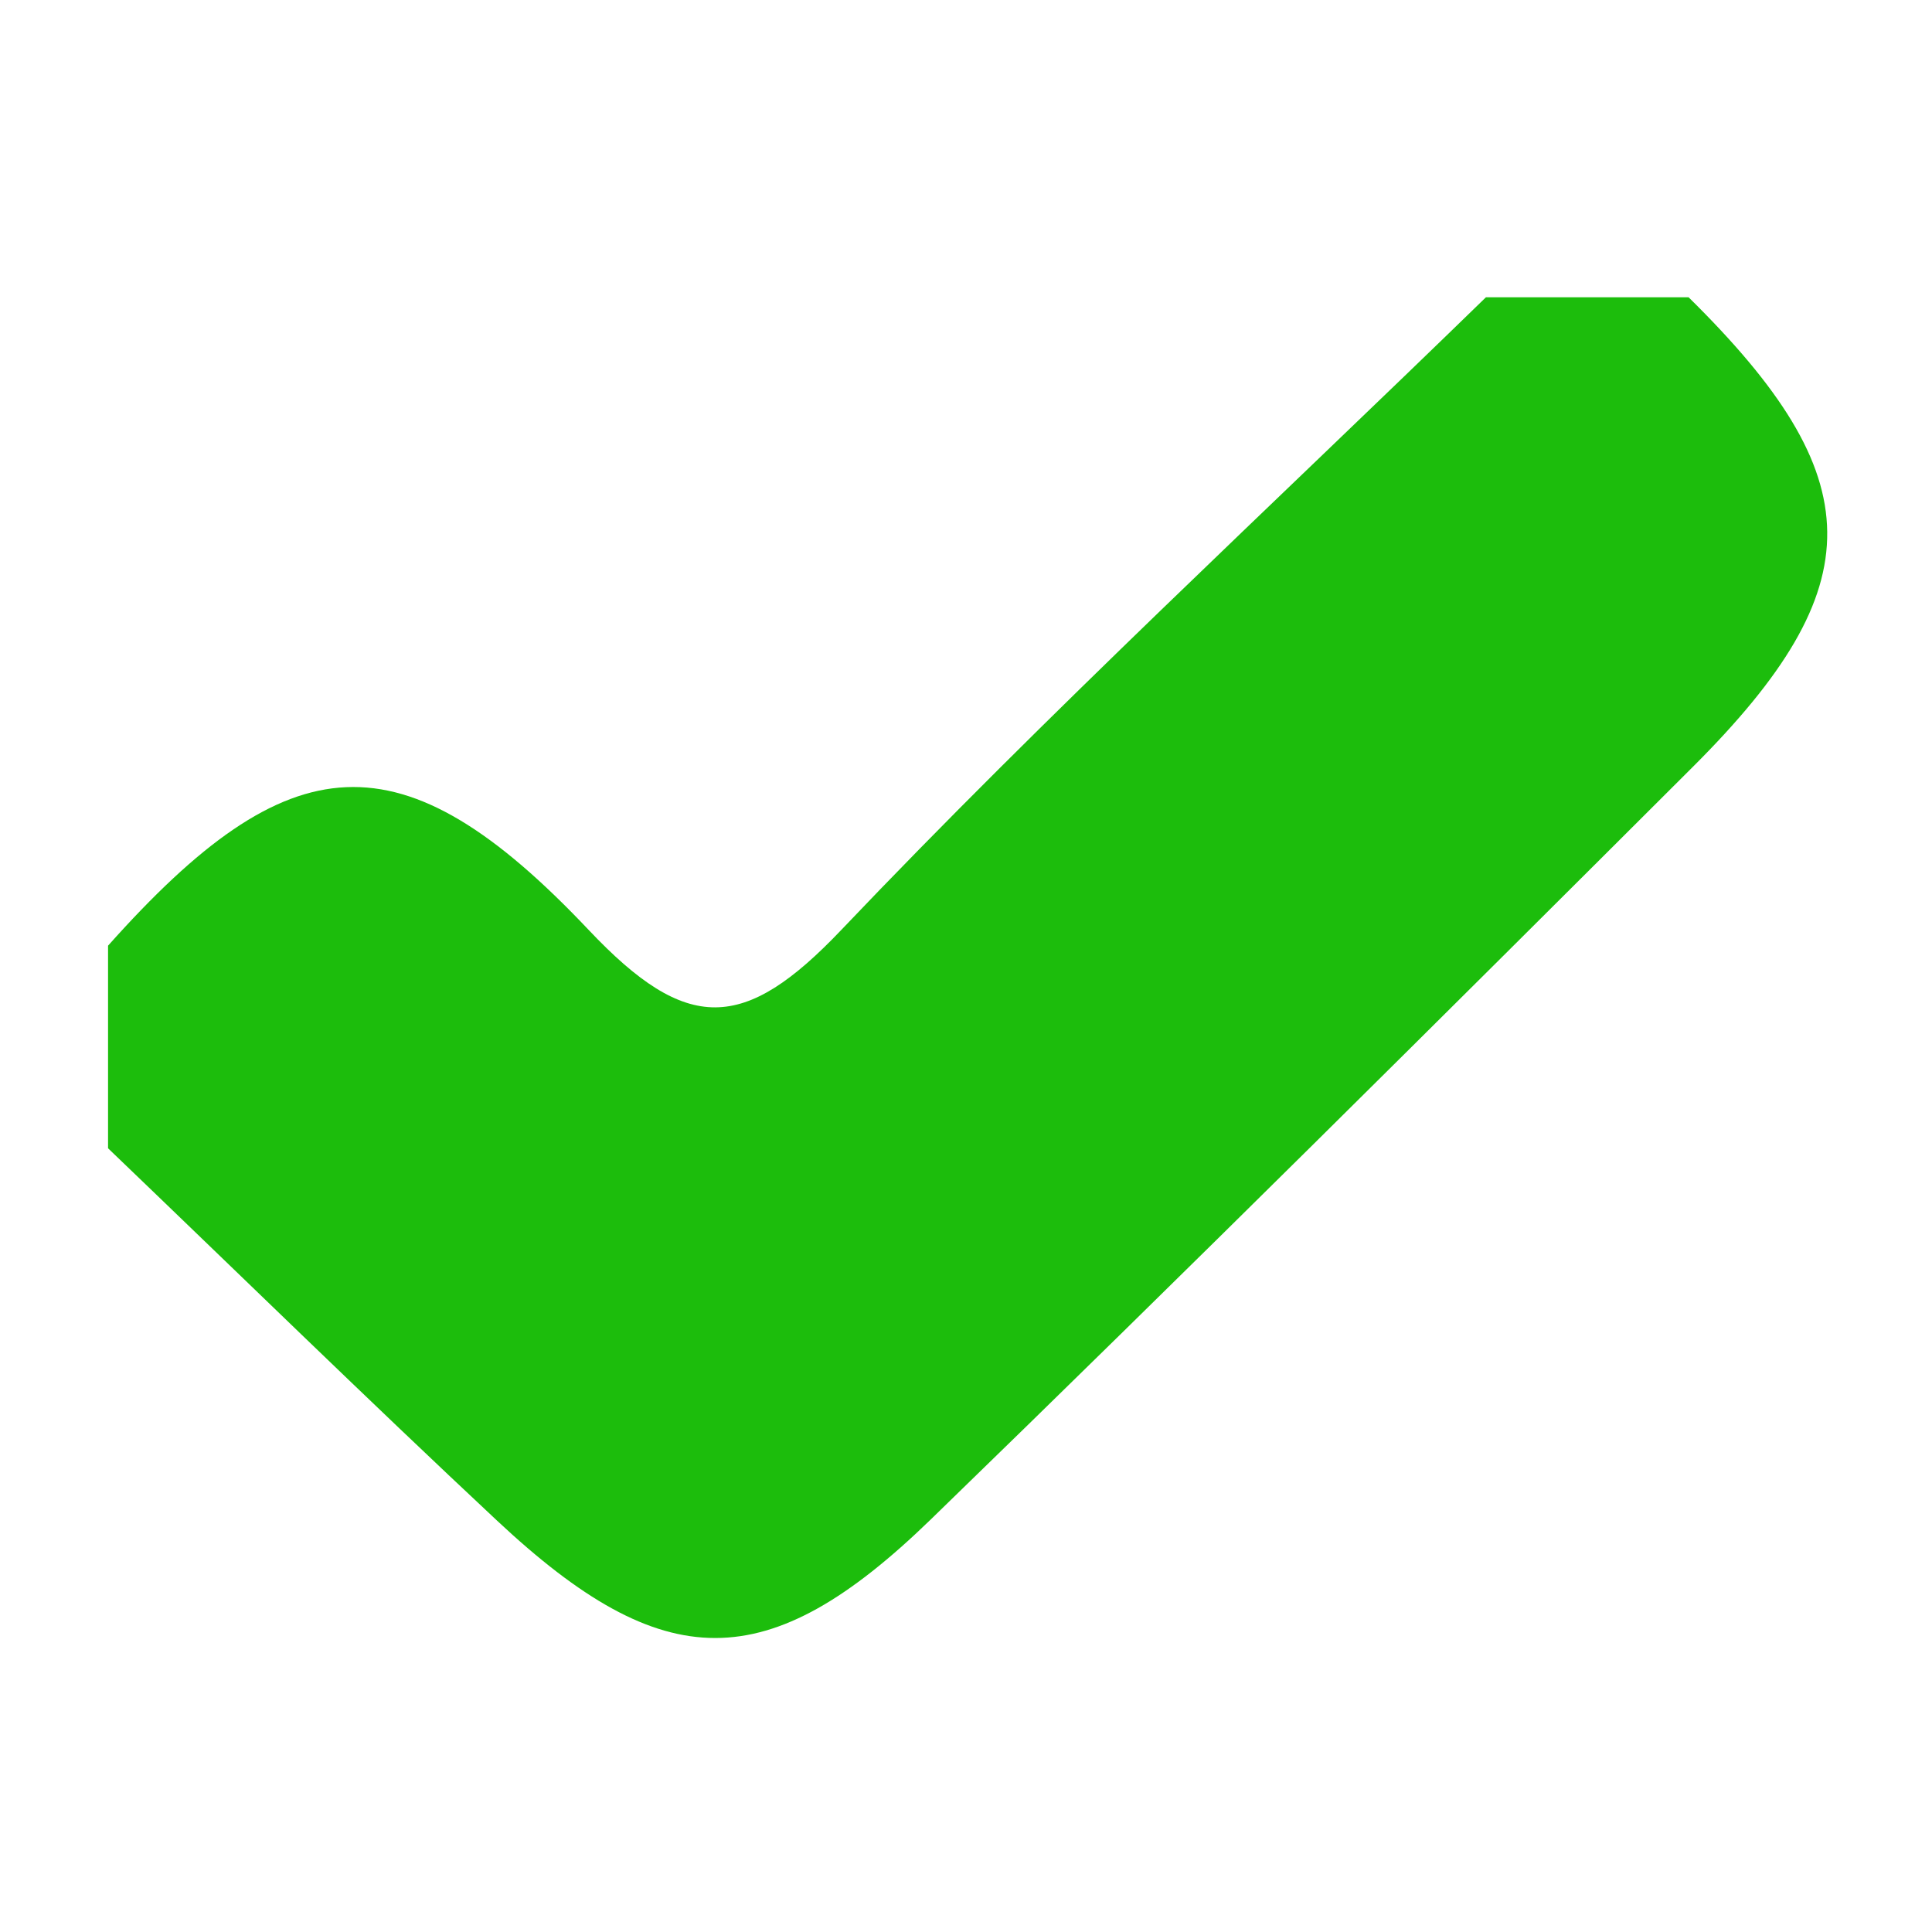
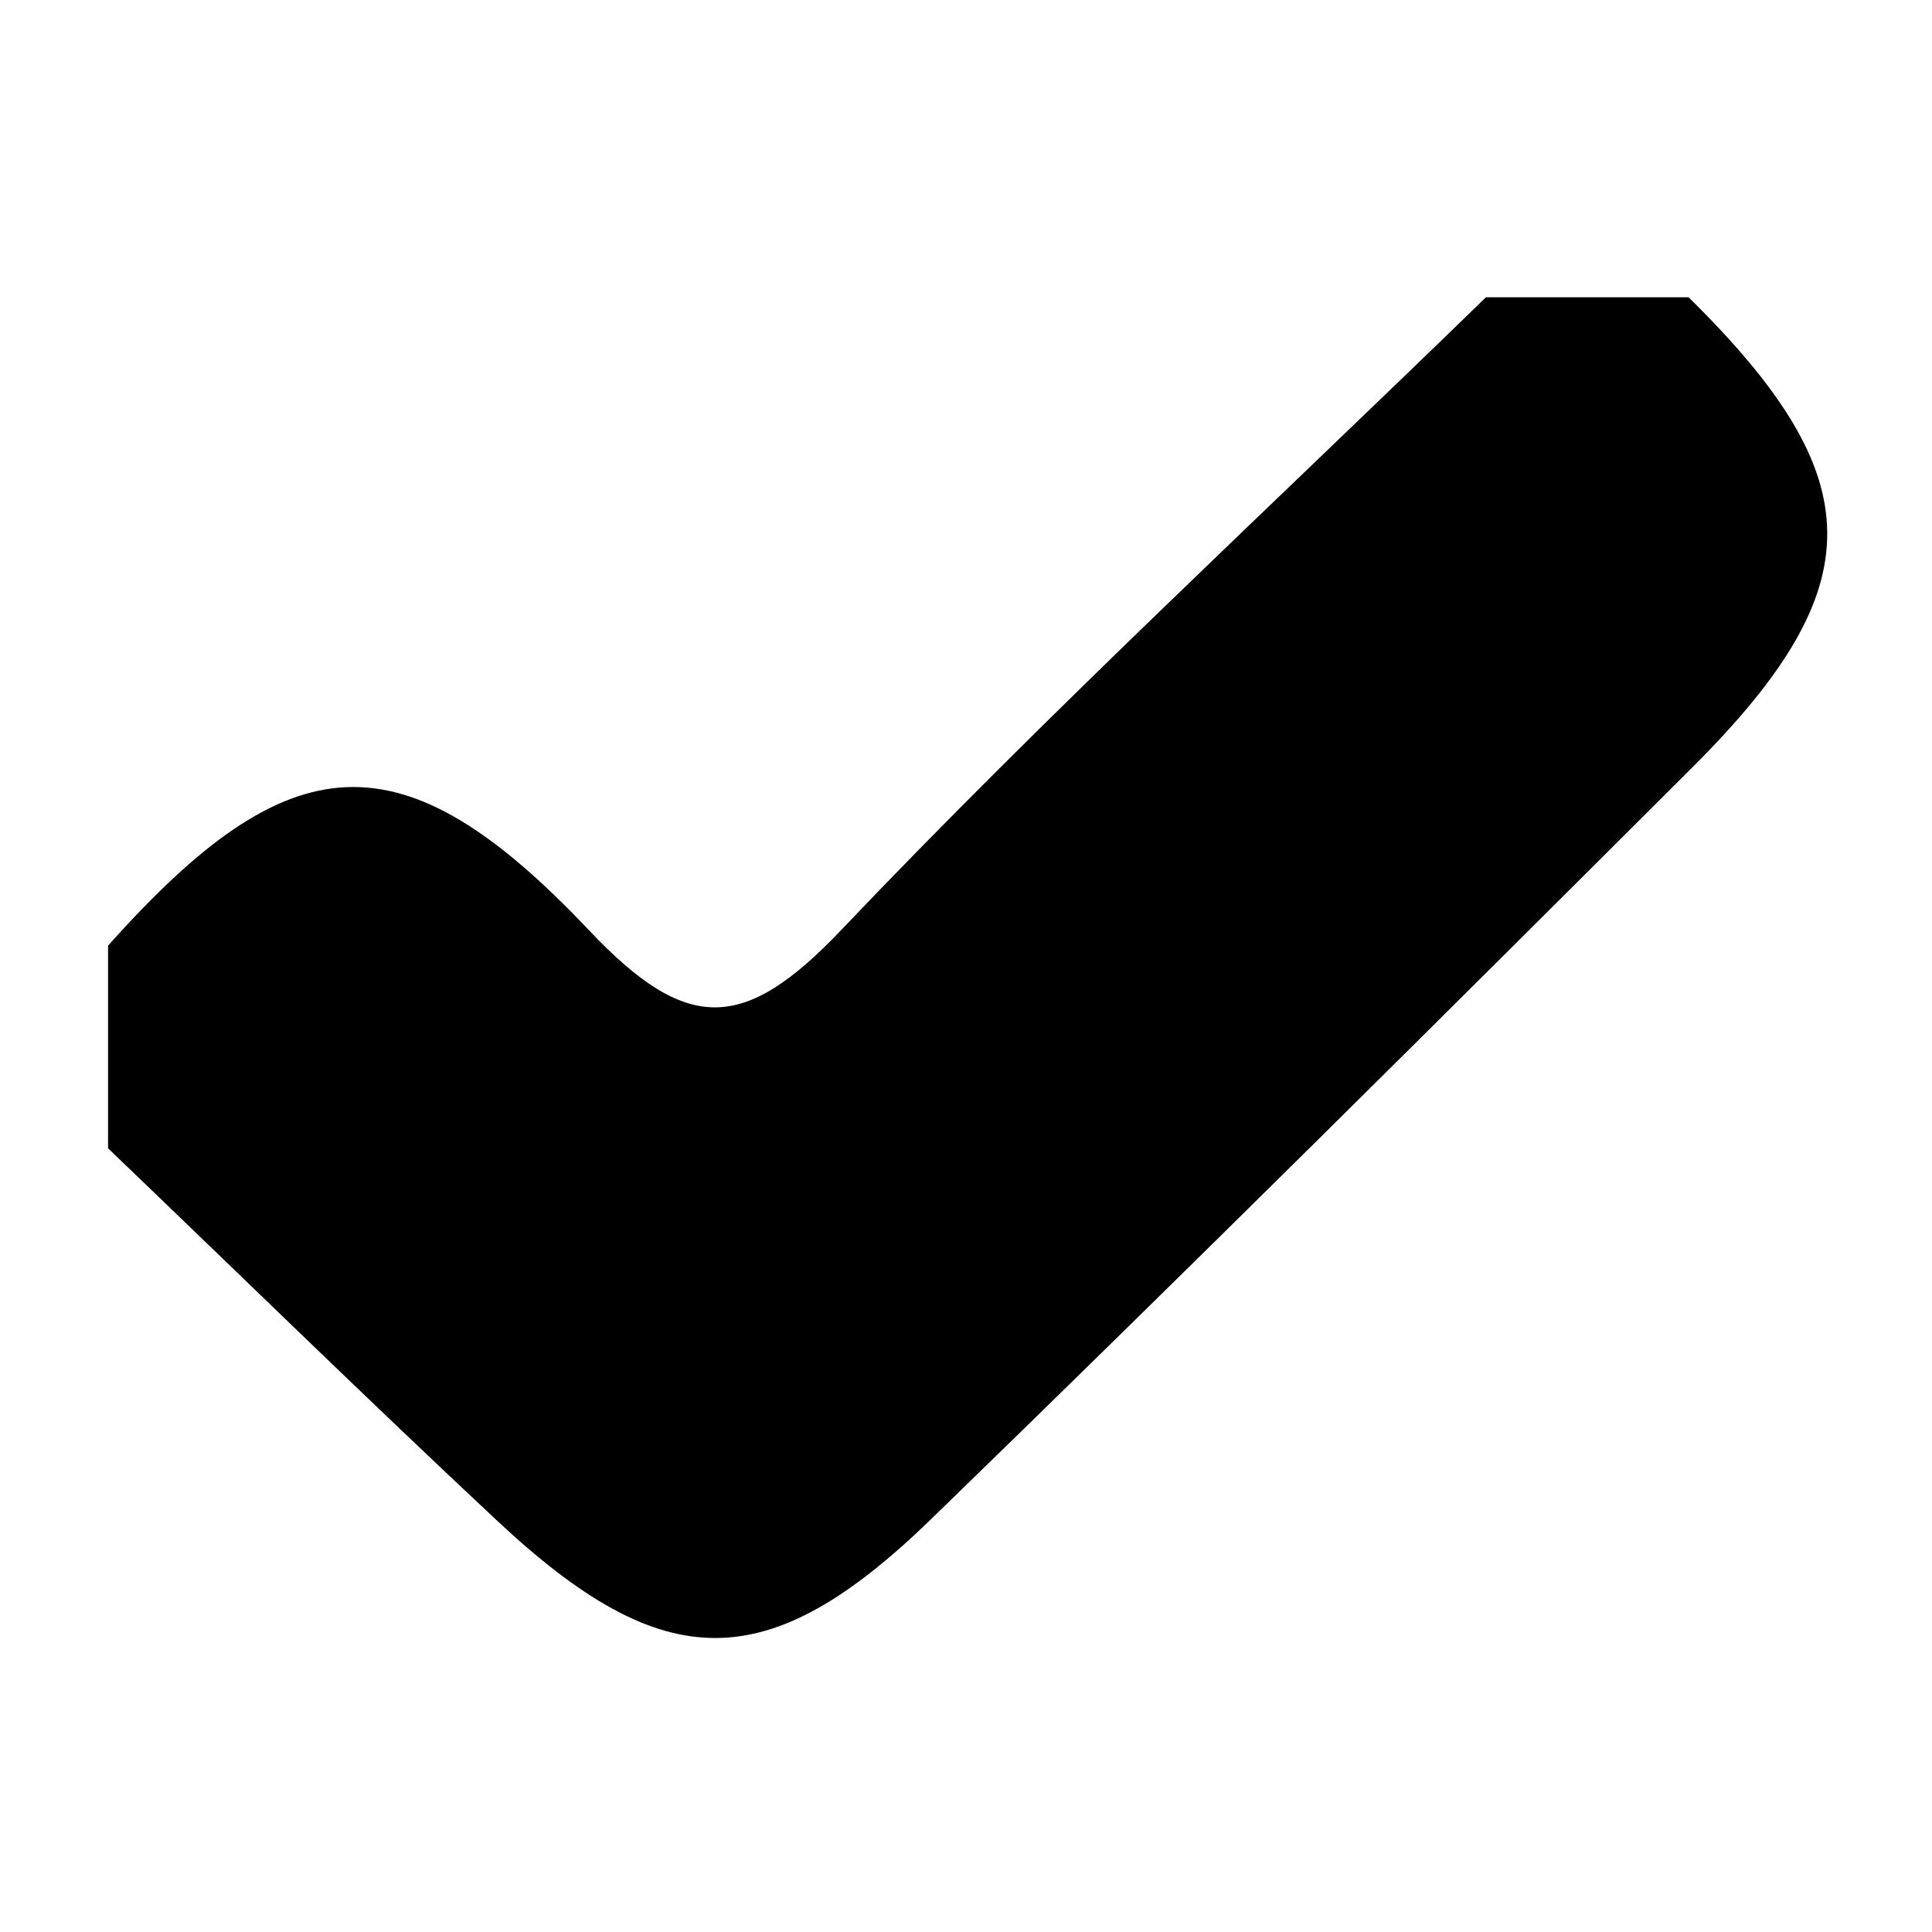
- <svg enable-background="new 0 0 47.667 38.333" viewBox="0 0 47.667 38.333" width="18" height="18">
+ <svg viewBox="0 0 47.667 38.333" width="18" height="18">
+   <defs>
+     <style>
+         .tick {
+             fill: #000;
+         }
+     </style>
+   </defs>
  <g>
-     <path d="m36.662 2.667h4.999c4.513 4.445 4.572 7.129 0.111 11.581-6.234 6.223-12.482 12.435-18.804 18.57-4.034 3.915-6.59 3.882-10.701 0.036-3.235-3.026-6.403-6.125-9.601-9.19v-4.999c4.475-5.021 7.234-5.279 11.862-0.384 2.424 2.563 3.827 2.52 6.227-3e-3 5.119-5.38 10.583-10.428 15.907-15.611z" clip-rule="evenodd" fill="#1CBD0C" fill-rule="evenodd" />
+     <path d="m36.662 2.667h4.999c4.513 4.445 4.572 7.129 0.111 11.581-6.234 6.223-12.482 12.435-18.804 18.57-4.034 3.915-6.59 3.882-10.701 0.036-3.235-3.026-6.403-6.125-9.601-9.19v-4.999c4.475-5.021 7.234-5.279 11.862-0.384 2.424 2.563 3.827 2.52 6.227-3e-3 5.119-5.38 10.583-10.428 15.907-15.611z" class="tick" />
  </g>
</svg>
